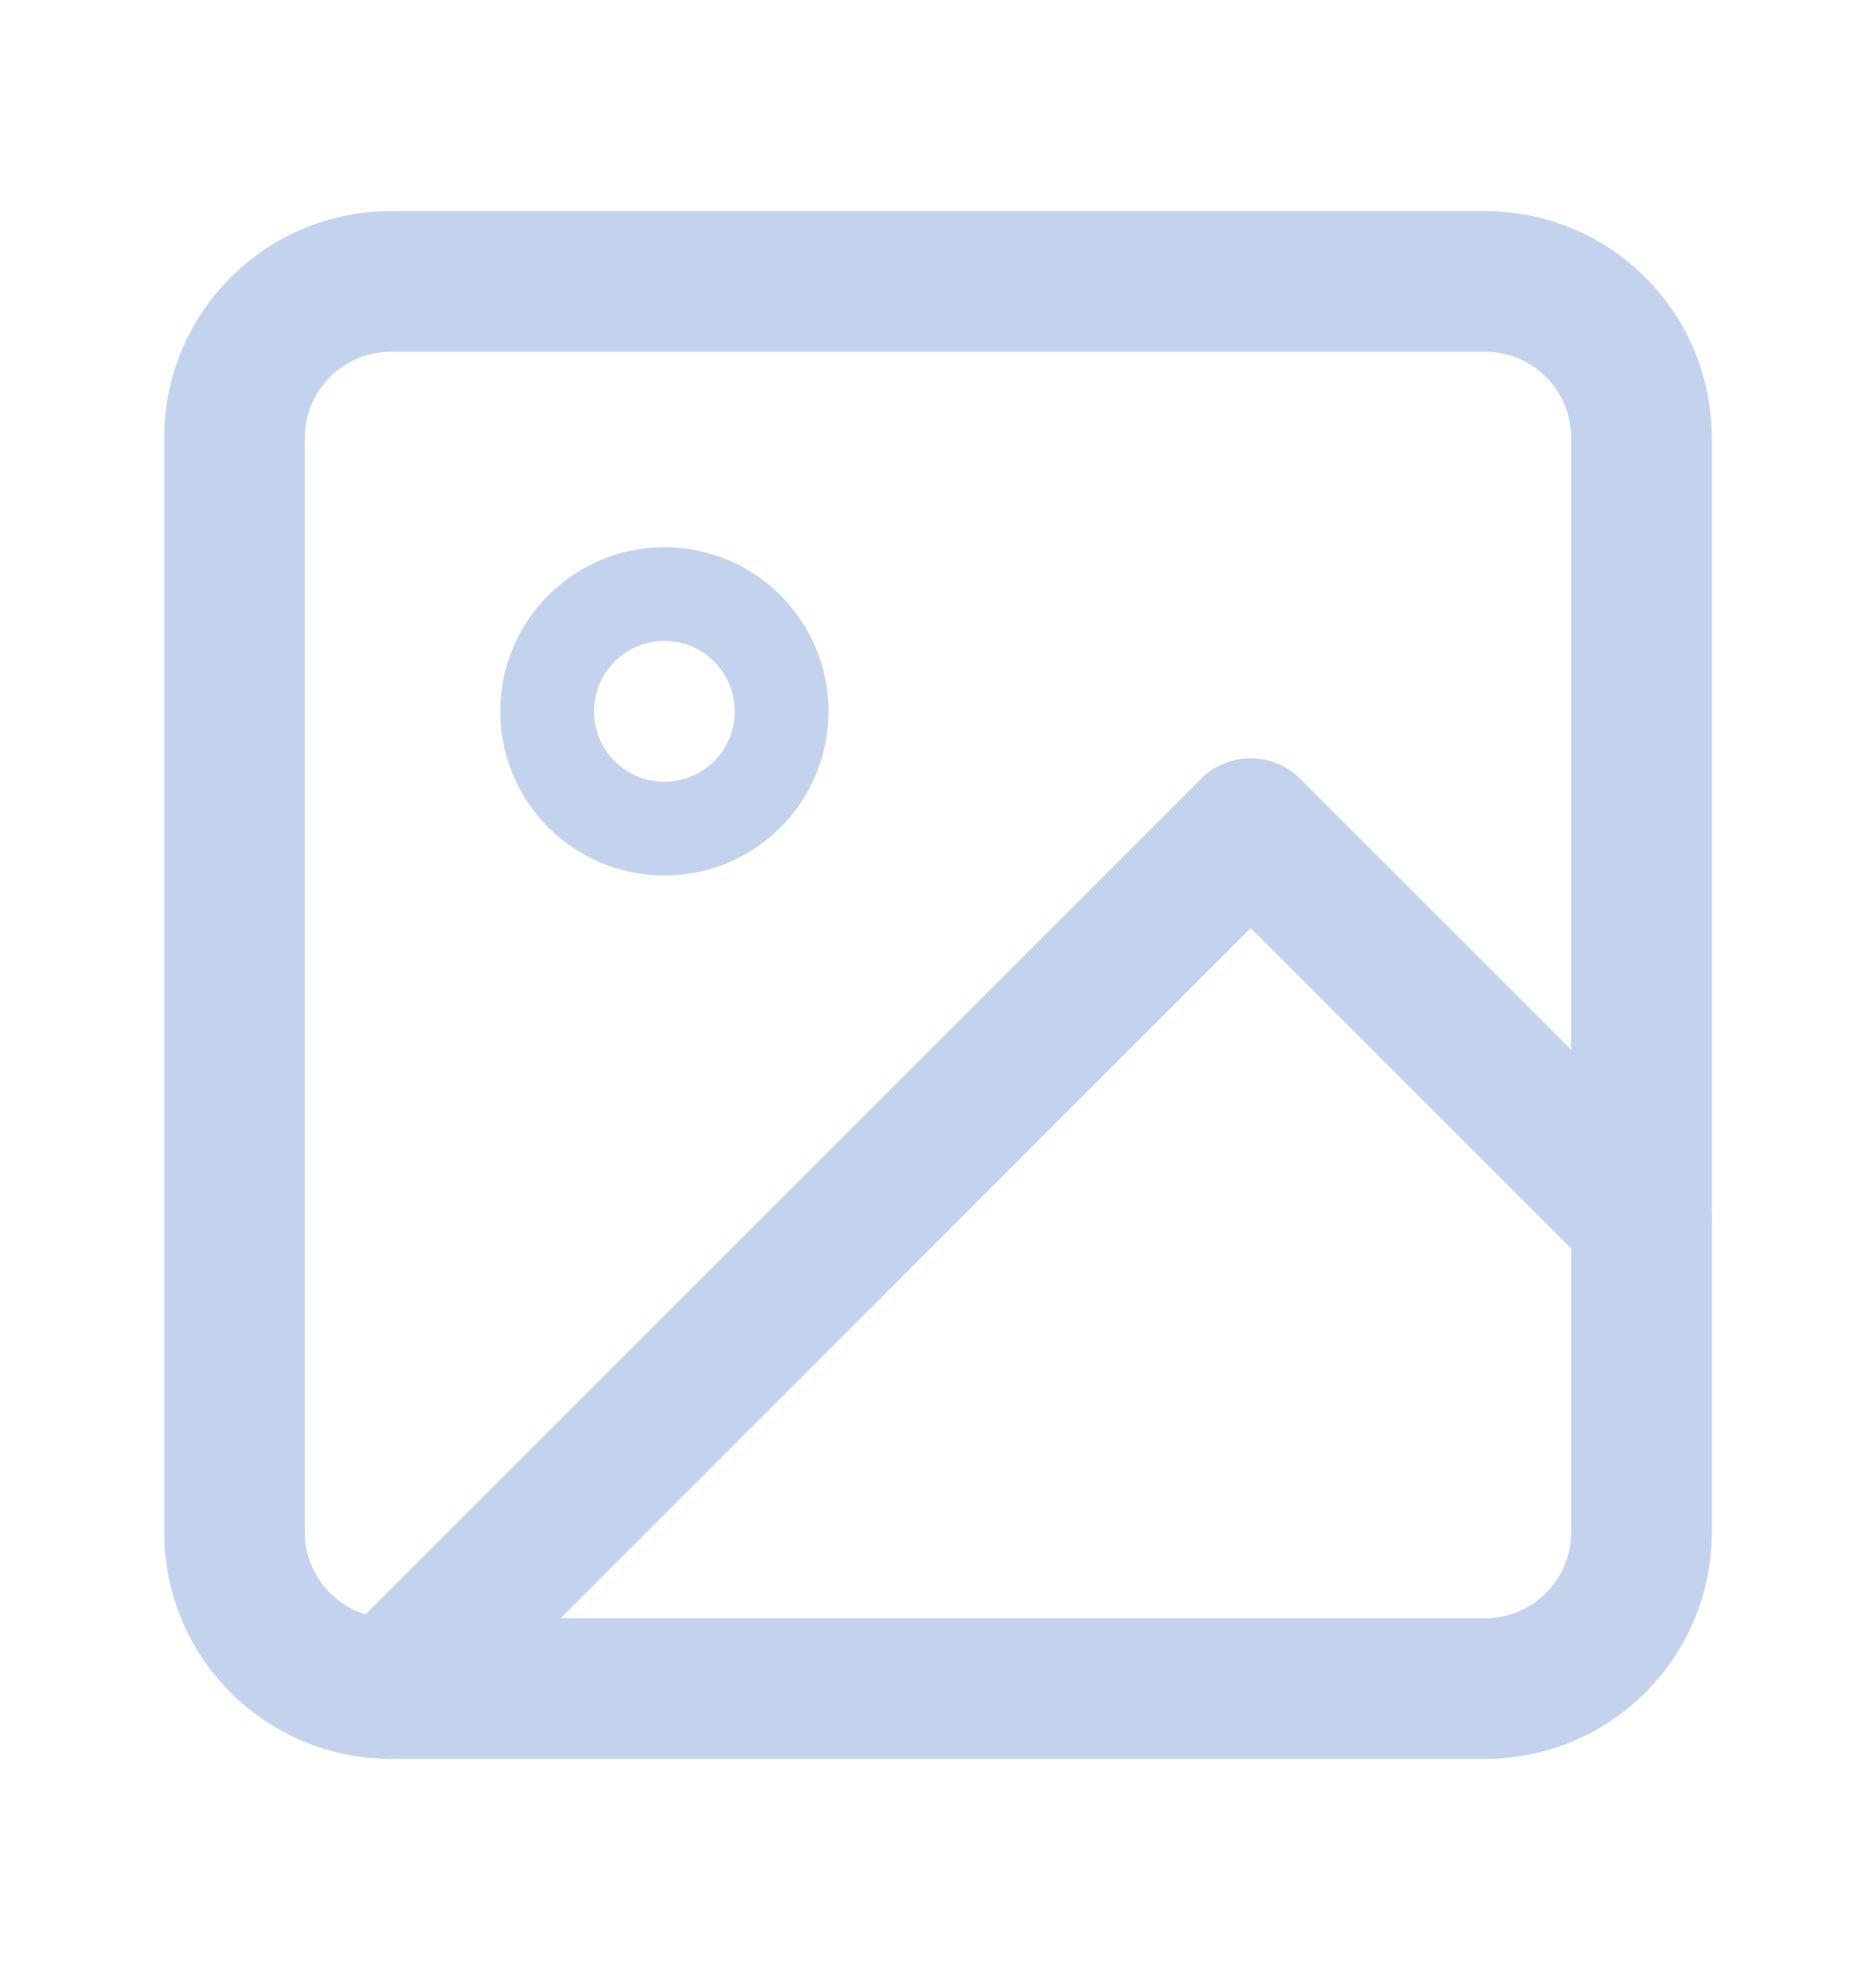
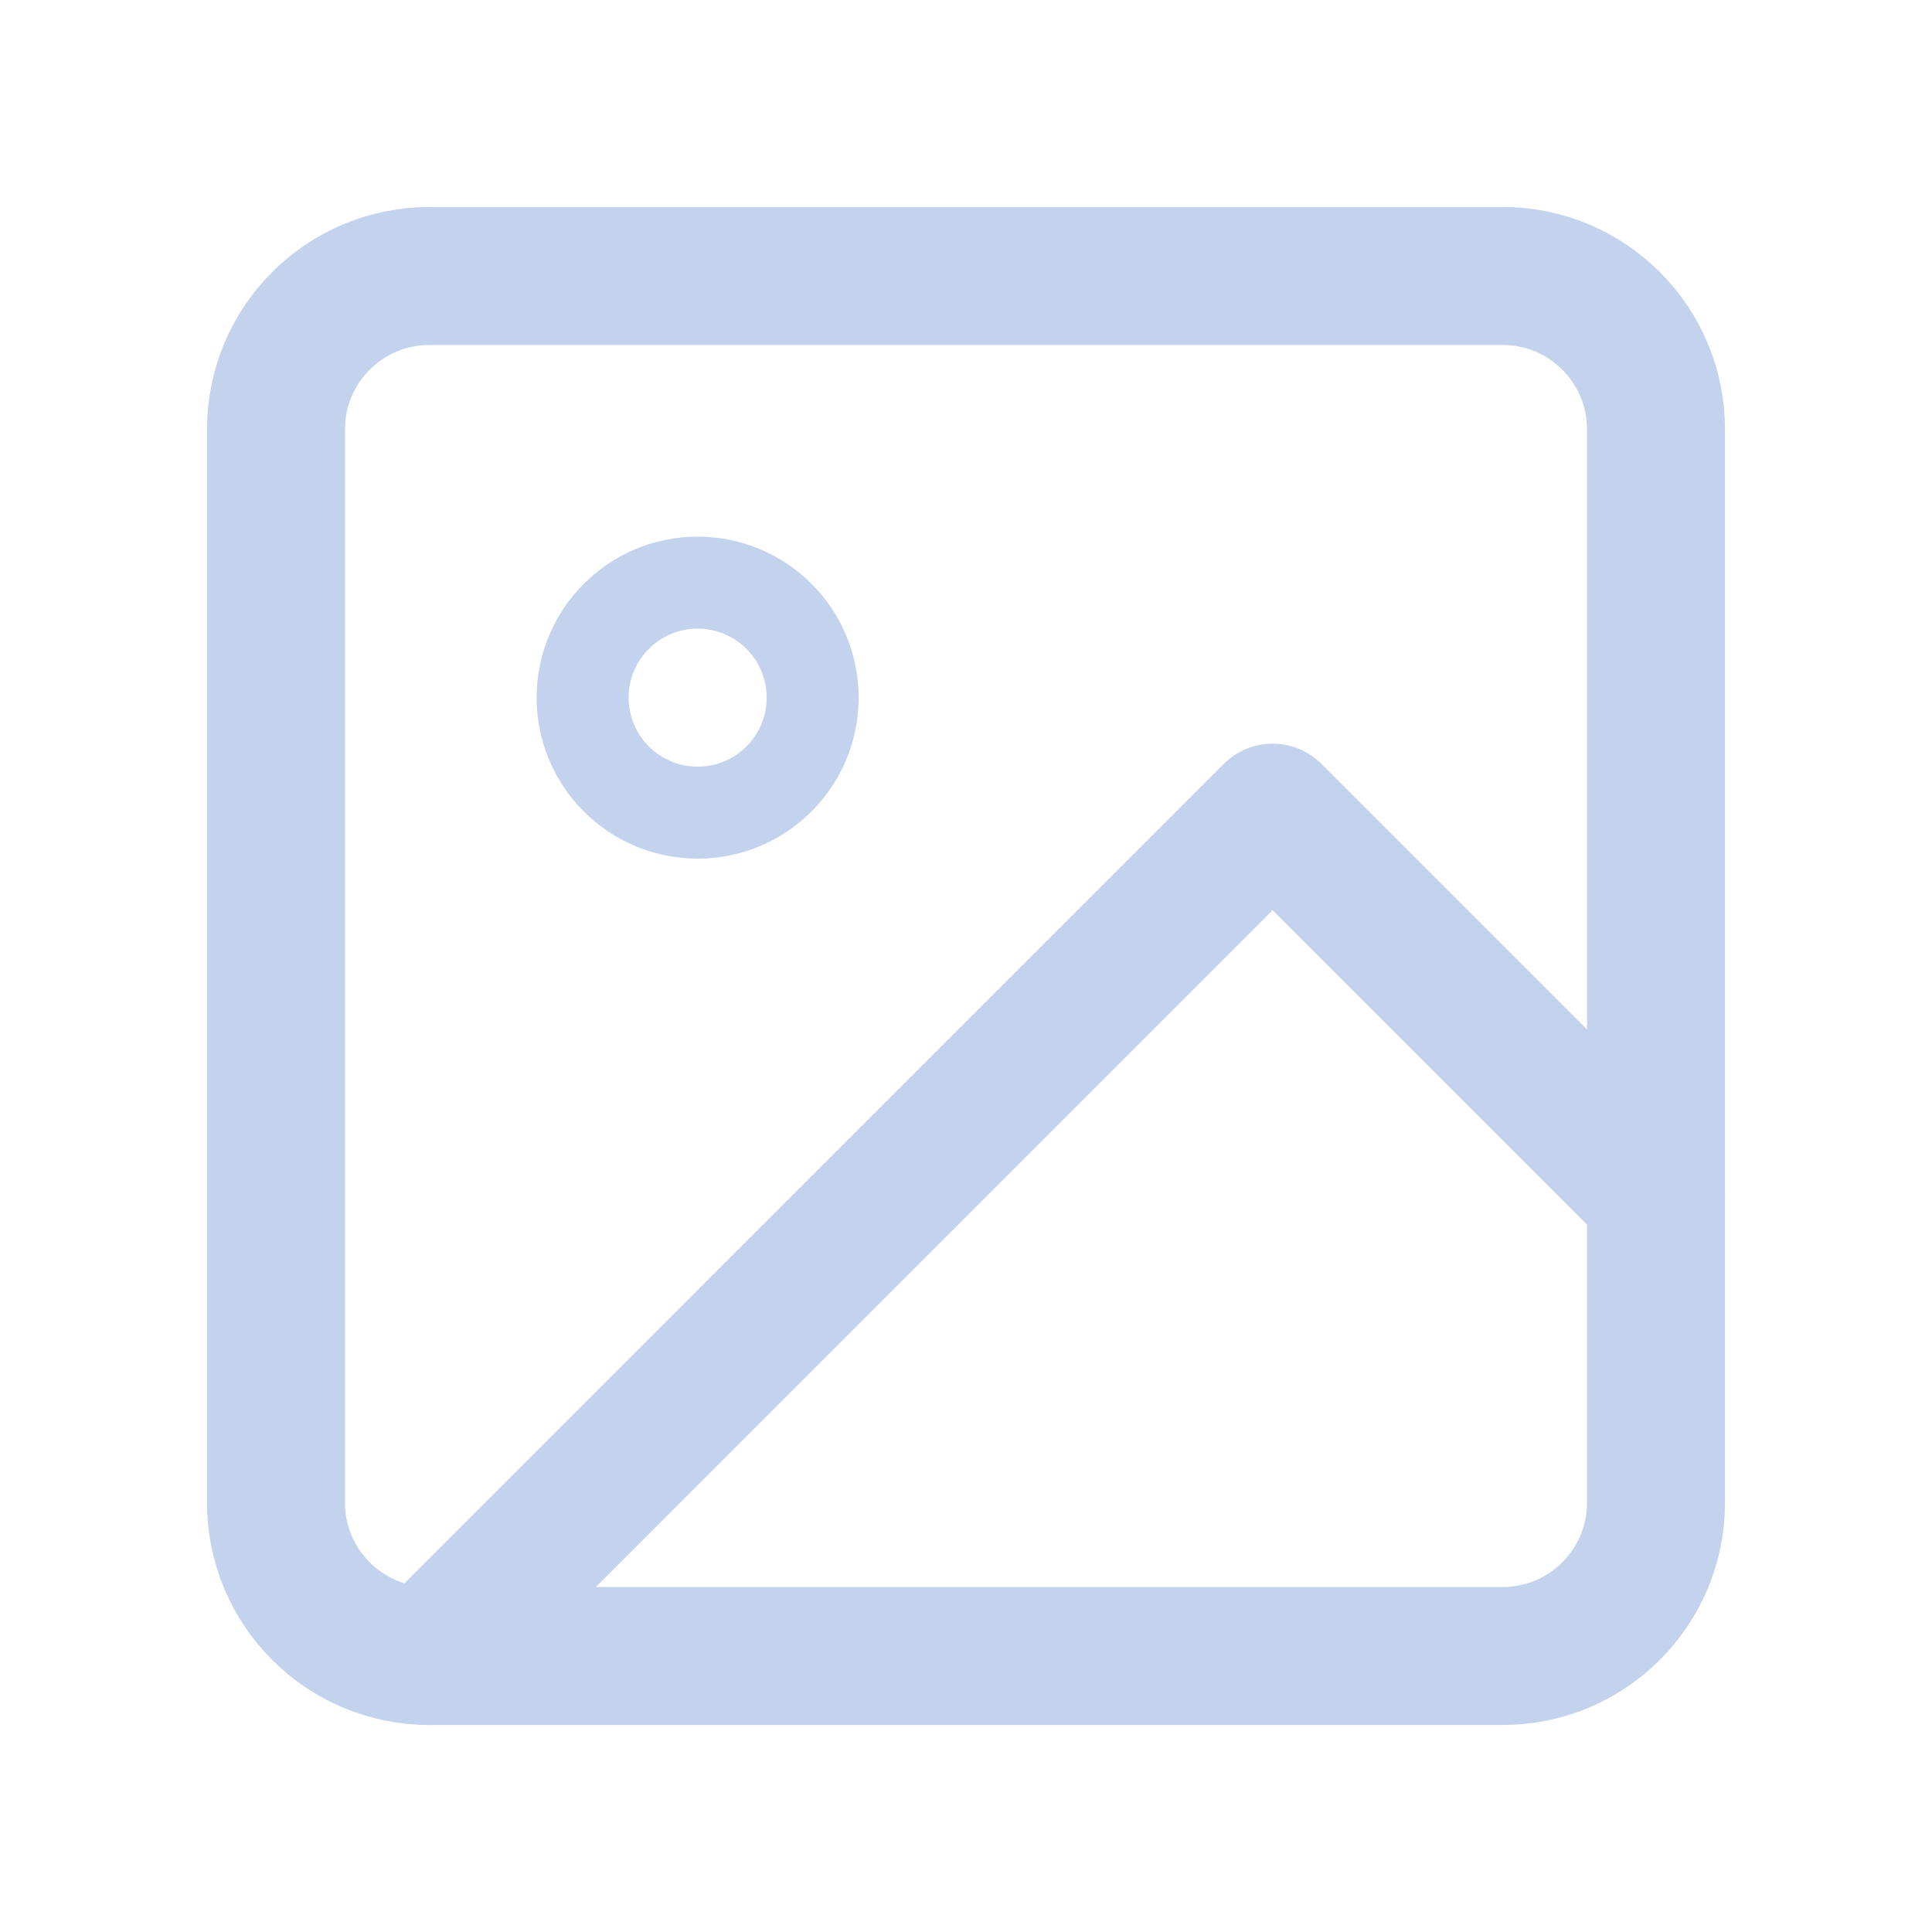
- <svg xmlns="http://www.w3.org/2000/svg" width="20" height="21" viewBox="0 0 20 21" fill="none">
+ <svg xmlns="http://www.w3.org/2000/svg" width="21" height="21" viewBox="0 0 20 21" fill="none">
  <path d="M15.833 3H4.167C3.246 3 2.5 3.746 2.5 4.667V16.333C2.5 17.254 3.246 18 4.167 18H15.833C16.754 18 17.5 17.254 17.5 16.333V4.667C17.5 3.746 16.754 3 15.833 3Z" stroke="#C4D3ED" stroke-width="1.5" stroke-linecap="round" stroke-linejoin="round" />
  <path d="M7.083 8.833C7.774 8.833 8.333 8.274 8.333 7.583C8.333 6.893 7.774 6.333 7.083 6.333C6.393 6.333 5.833 6.893 5.833 7.583C5.833 8.274 6.393 8.833 7.083 8.833Z" stroke="#C4D3ED" stroke-linecap="round" stroke-linejoin="round" />
  <path d="M17.5 13L13.333 8.833L4.167 18" stroke="#C4D3ED" stroke-width="1.5" stroke-linecap="round" stroke-linejoin="round" />
</svg>
